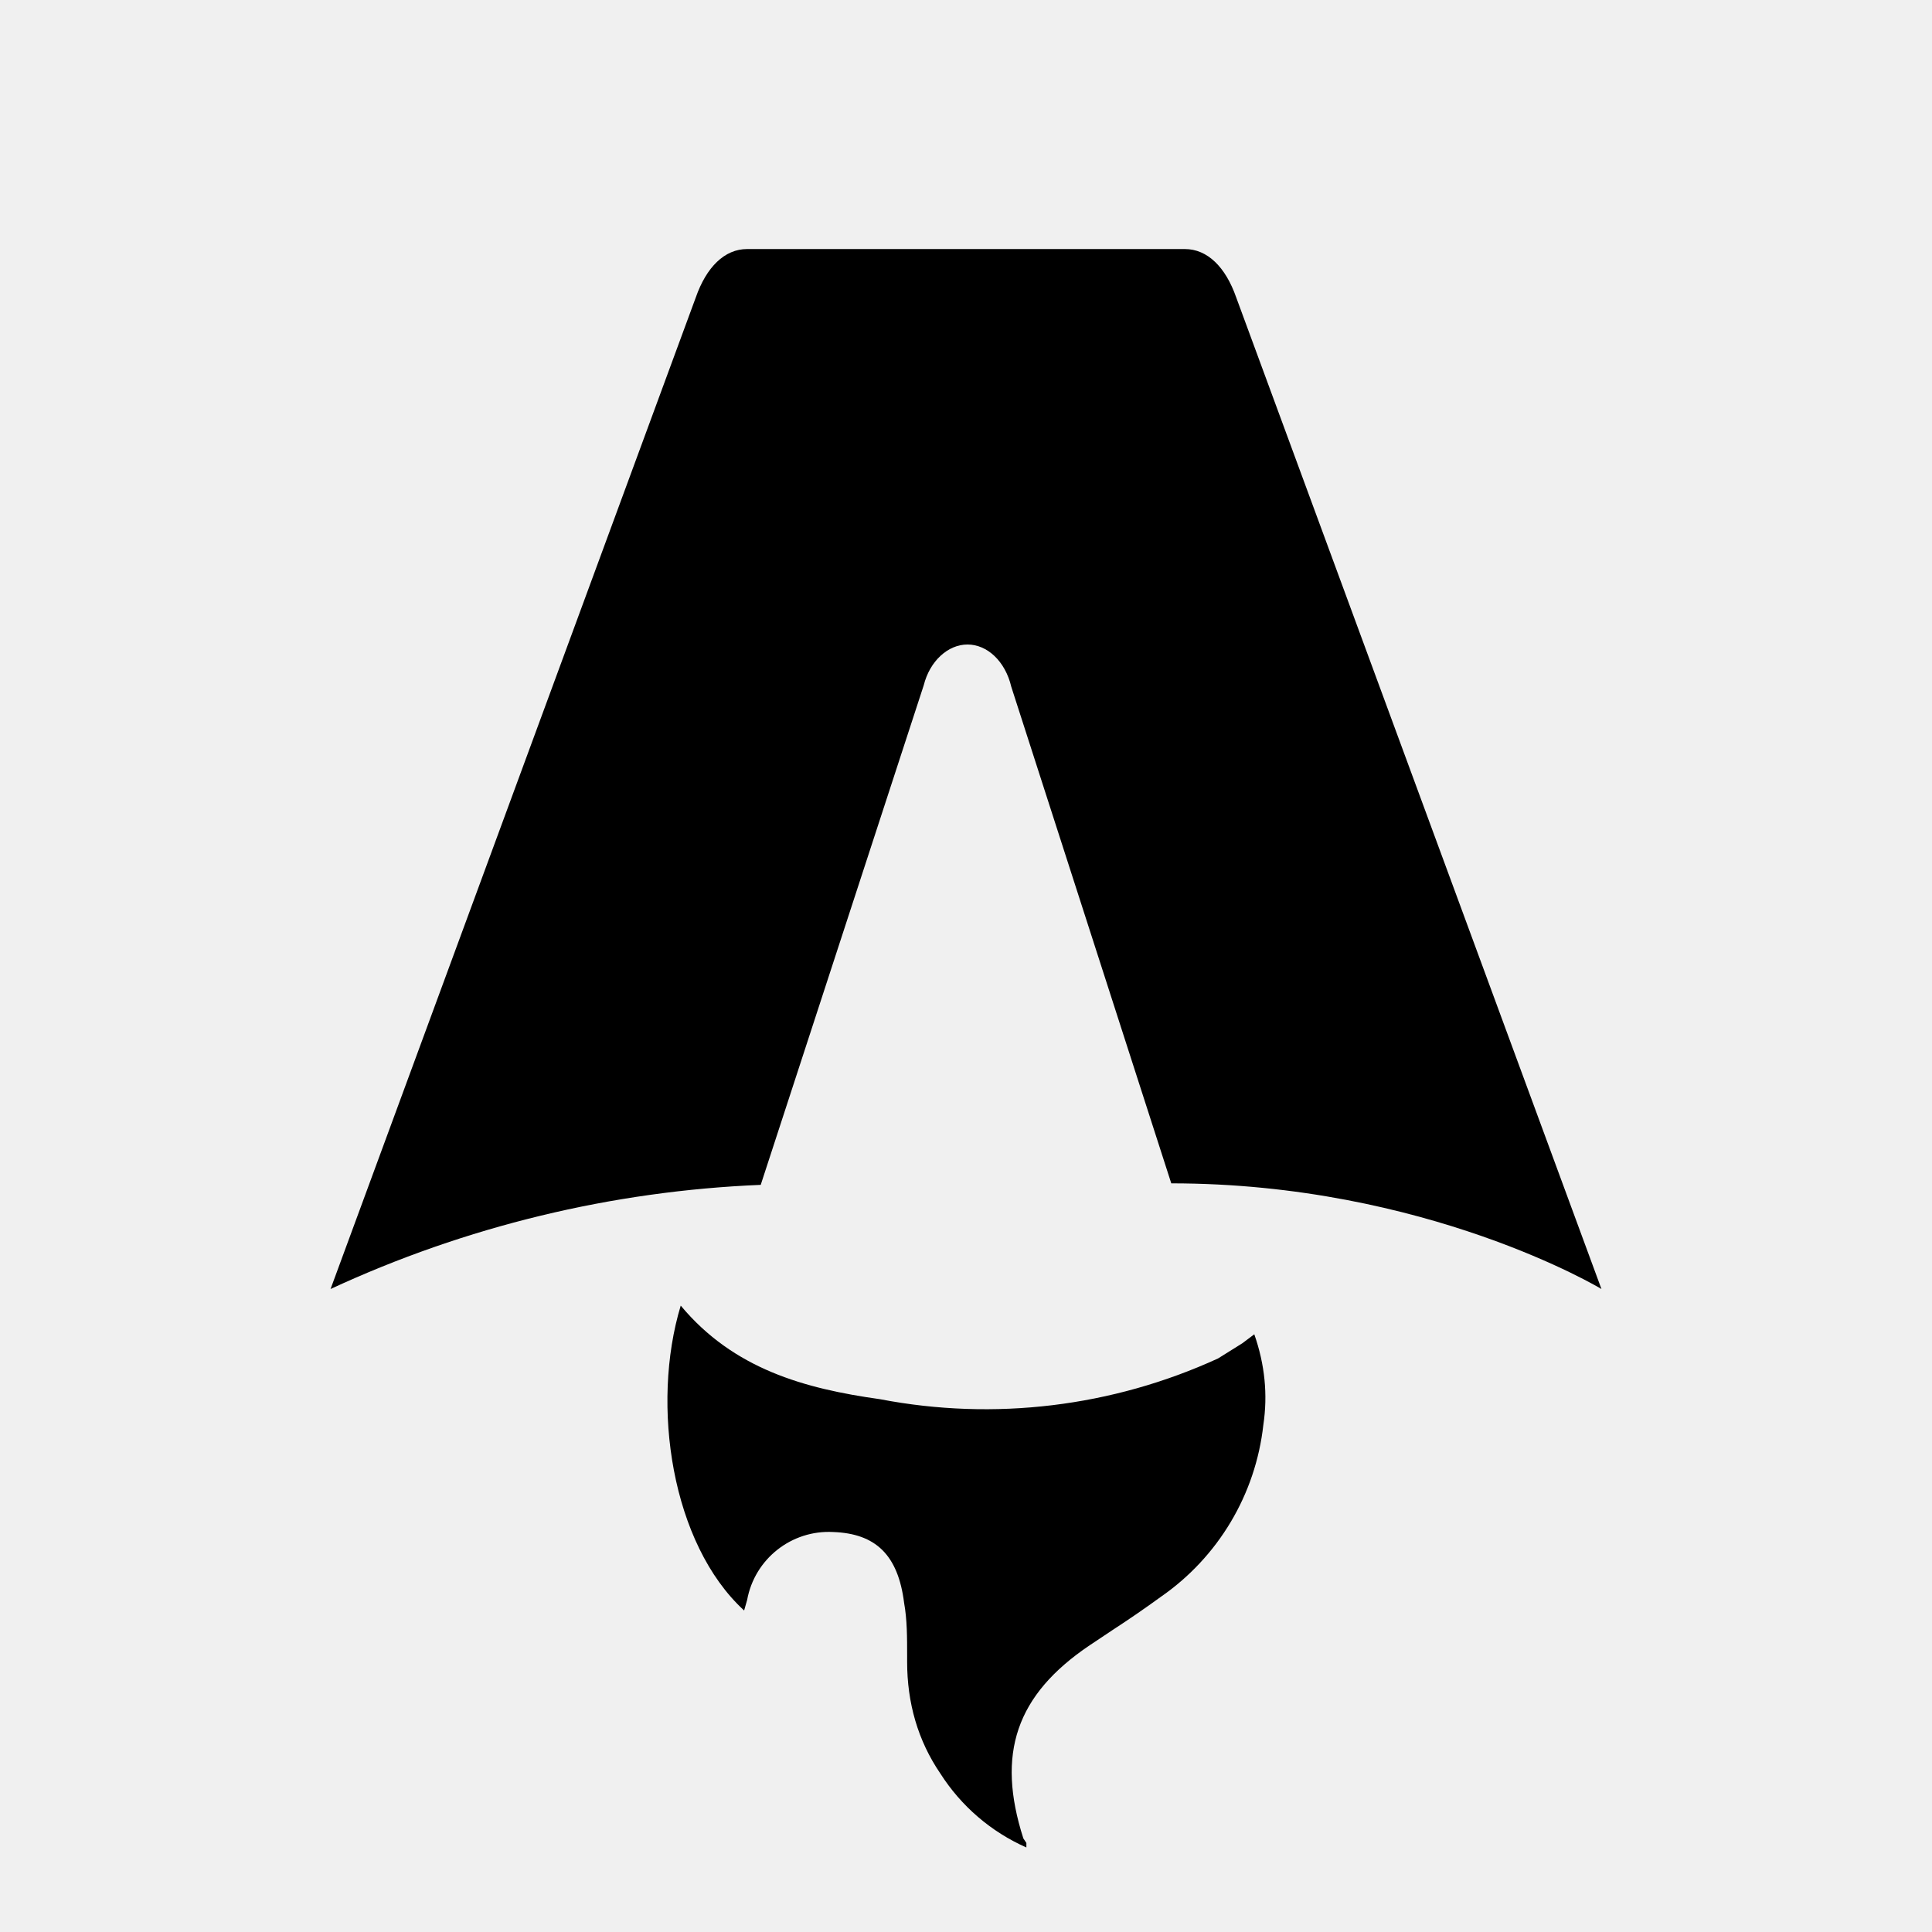
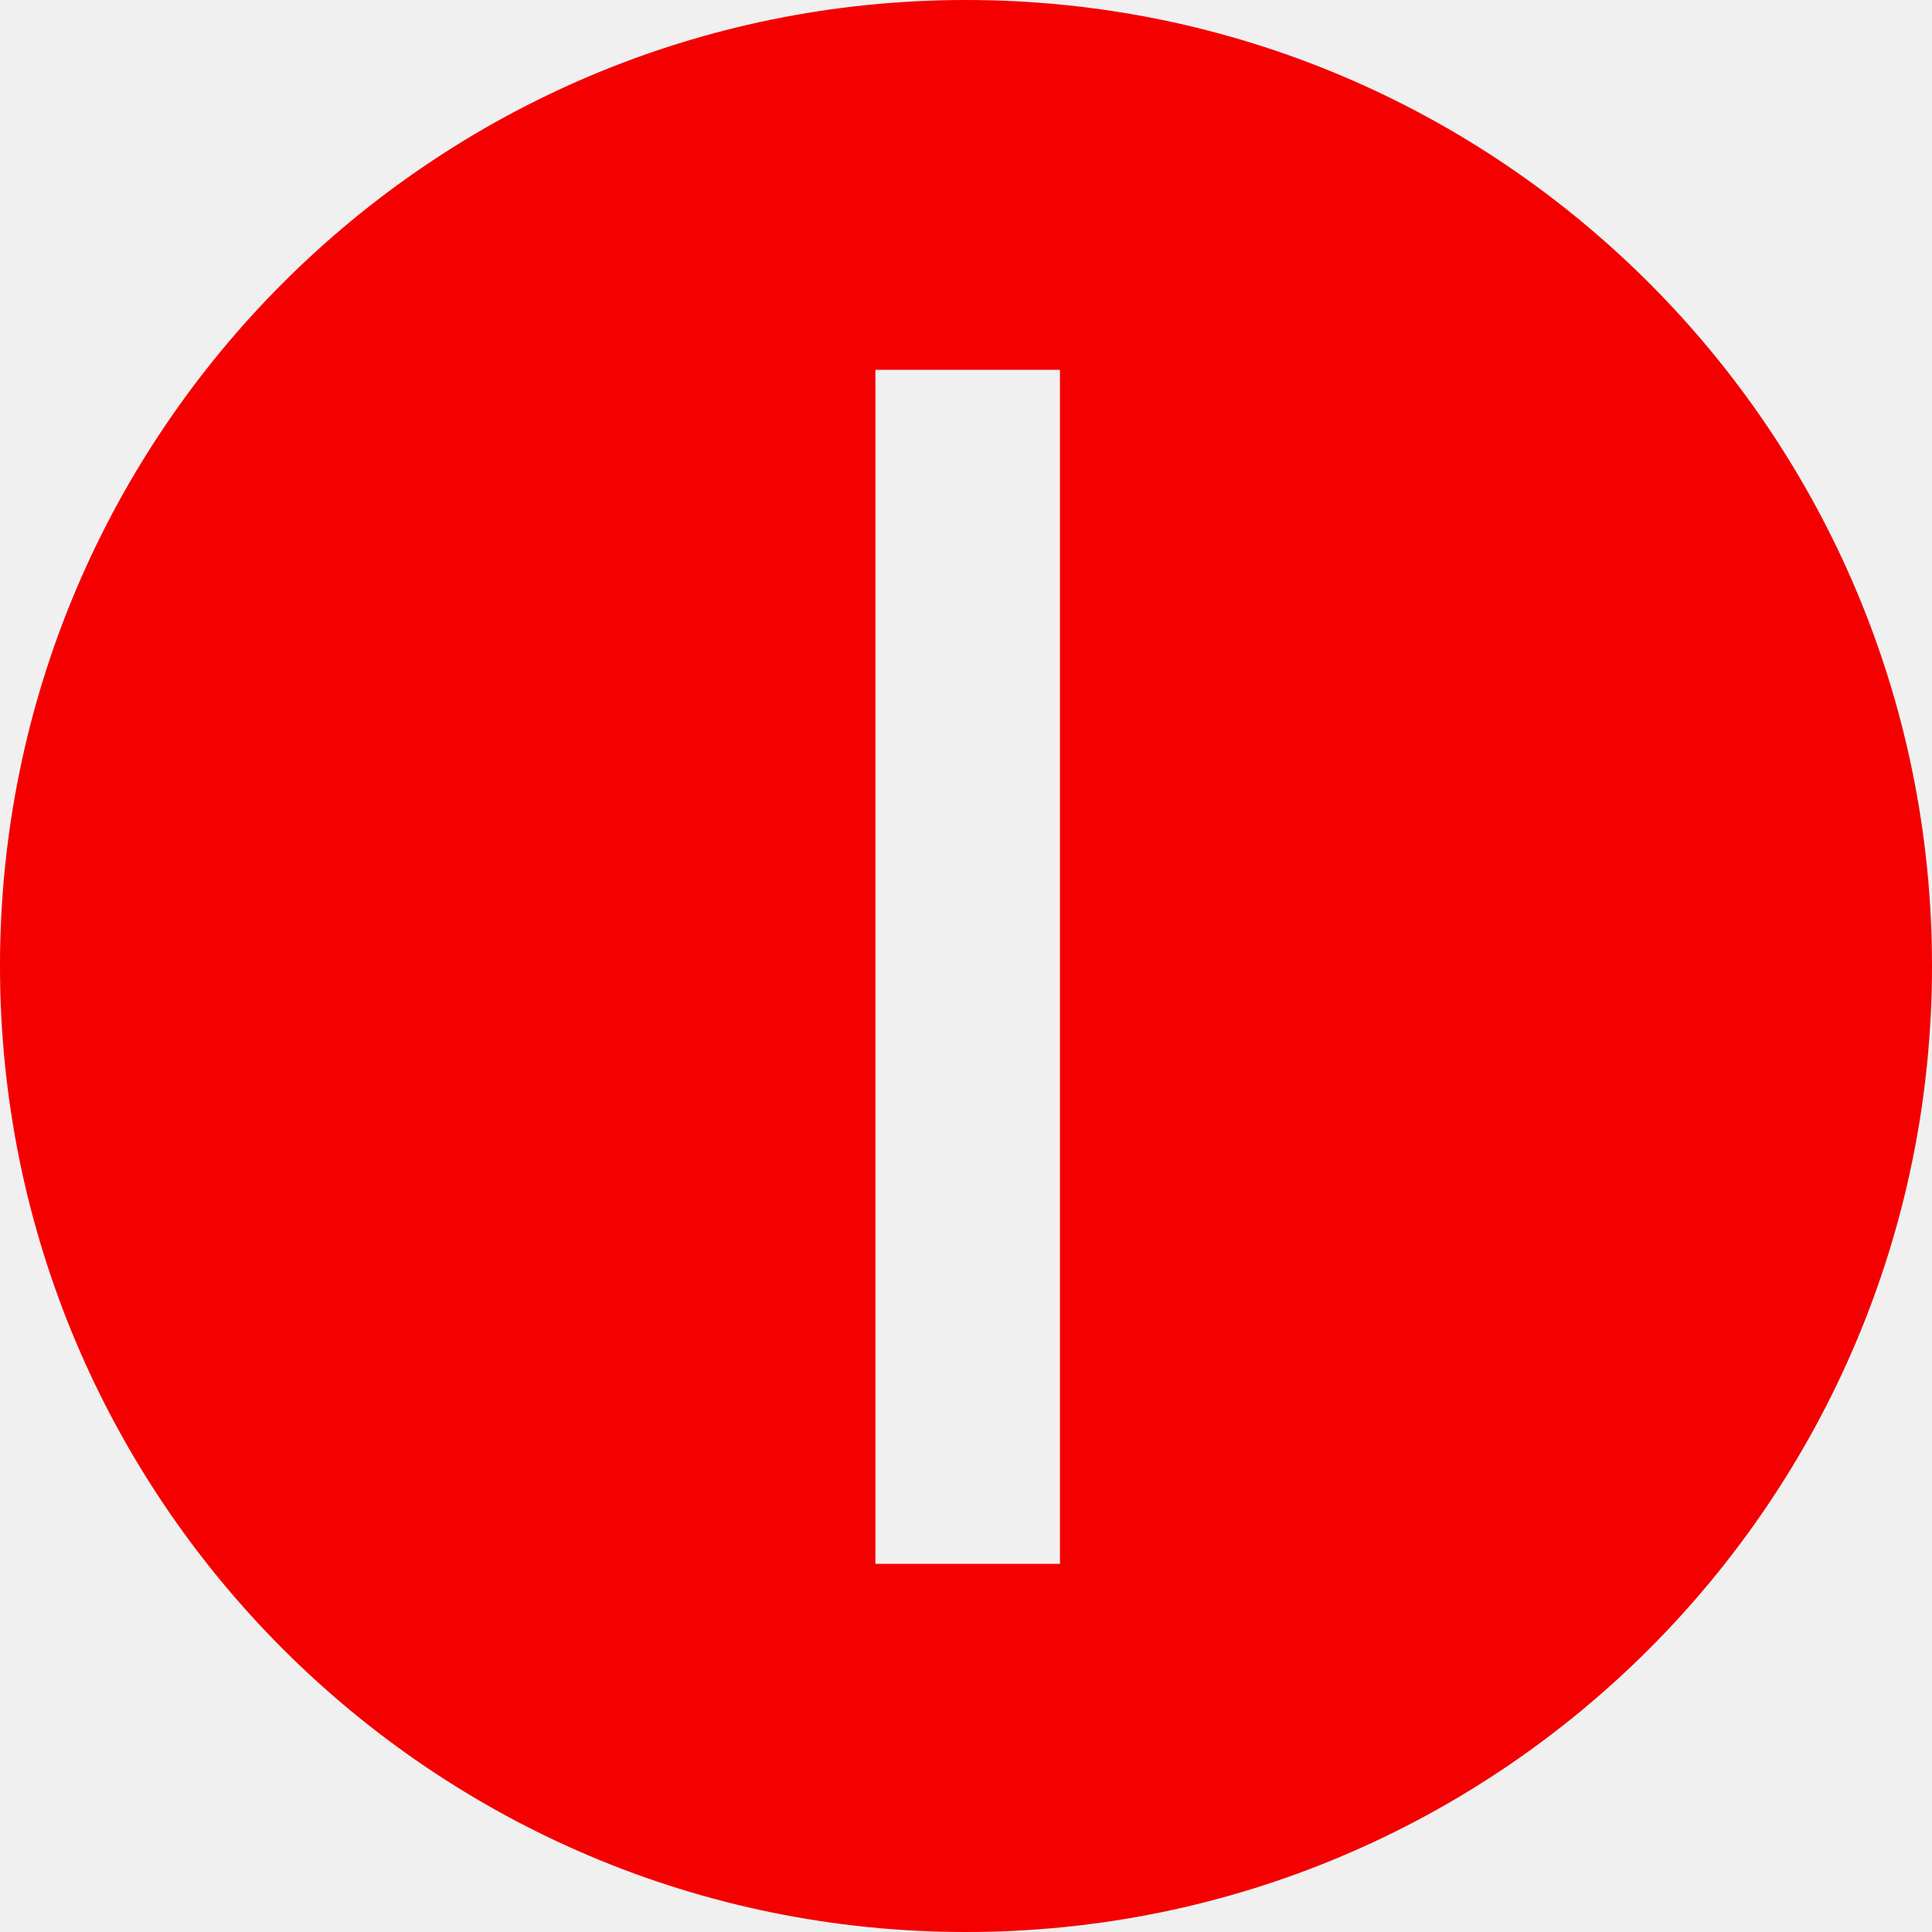
- <svg xmlns="http://www.w3.org/2000/svg" fill="none" viewBox="0 0 128 128">
-   <path d="M50.4 78.5a75.1 75.1 0 0 0-28.5 6.9l24.2-65.7c.7-2 1.9-3.2 3.4-3.2h29c1.5 0 2.7 1.2 3.4 3.2l24.2 65.7s-11.6-7-28.5-7L67 45.5c-.4-1.7-1.6-2.8-2.9-2.8-1.3 0-2.5 1.1-2.9 2.7L50.4 78.5Zm-1.1 28.2Zm-4.2-20.2c-2 6.6-.6 15.8 4.2 20.2a17.5 17.5 0 0 1 .2-.7 5.5 5.5 0 0 1 5.7-4.5c2.8.1 4.3 1.5 4.7 4.7.2 1.1.2 2.3.2 3.5v.4c0 2.7.7 5.2 2.2 7.4a13 13 0 0 0 5.7 4.9v-.3l-.2-.3c-1.8-5.6-.5-9.5 4.4-12.8l1.5-1a73 73 0 0 0 3.2-2.2 16 16 0 0 0 6.8-11.4c.3-2 .1-4-.6-6l-.8.6-1.6 1a37 37 0 0 1-22.4 2.7c-5-.7-9.7-2-13.2-6.2Z" />
-   <style>
-         path { fill: #000; }
-         @media (prefers-color-scheme: dark) {
-             path { fill: #FFF; }
-         }
-     </style>
+ <svg xmlns="http://www.w3.org/2000/svg" width="512" height="512" viewBox="0 0 512 512" fill="none">
+   <path fill-rule="evenodd" clip-rule="evenodd" d="M512 256C512 397.385 397.385 512 256 512C114.615 512 0 397.385 0 256C0 114.615 114.615 0 256 0C397.385 0 512 114.615 512 256ZM232 414.44H280.897V98H232V414.44Z" fill="#F40000" />
</svg>
